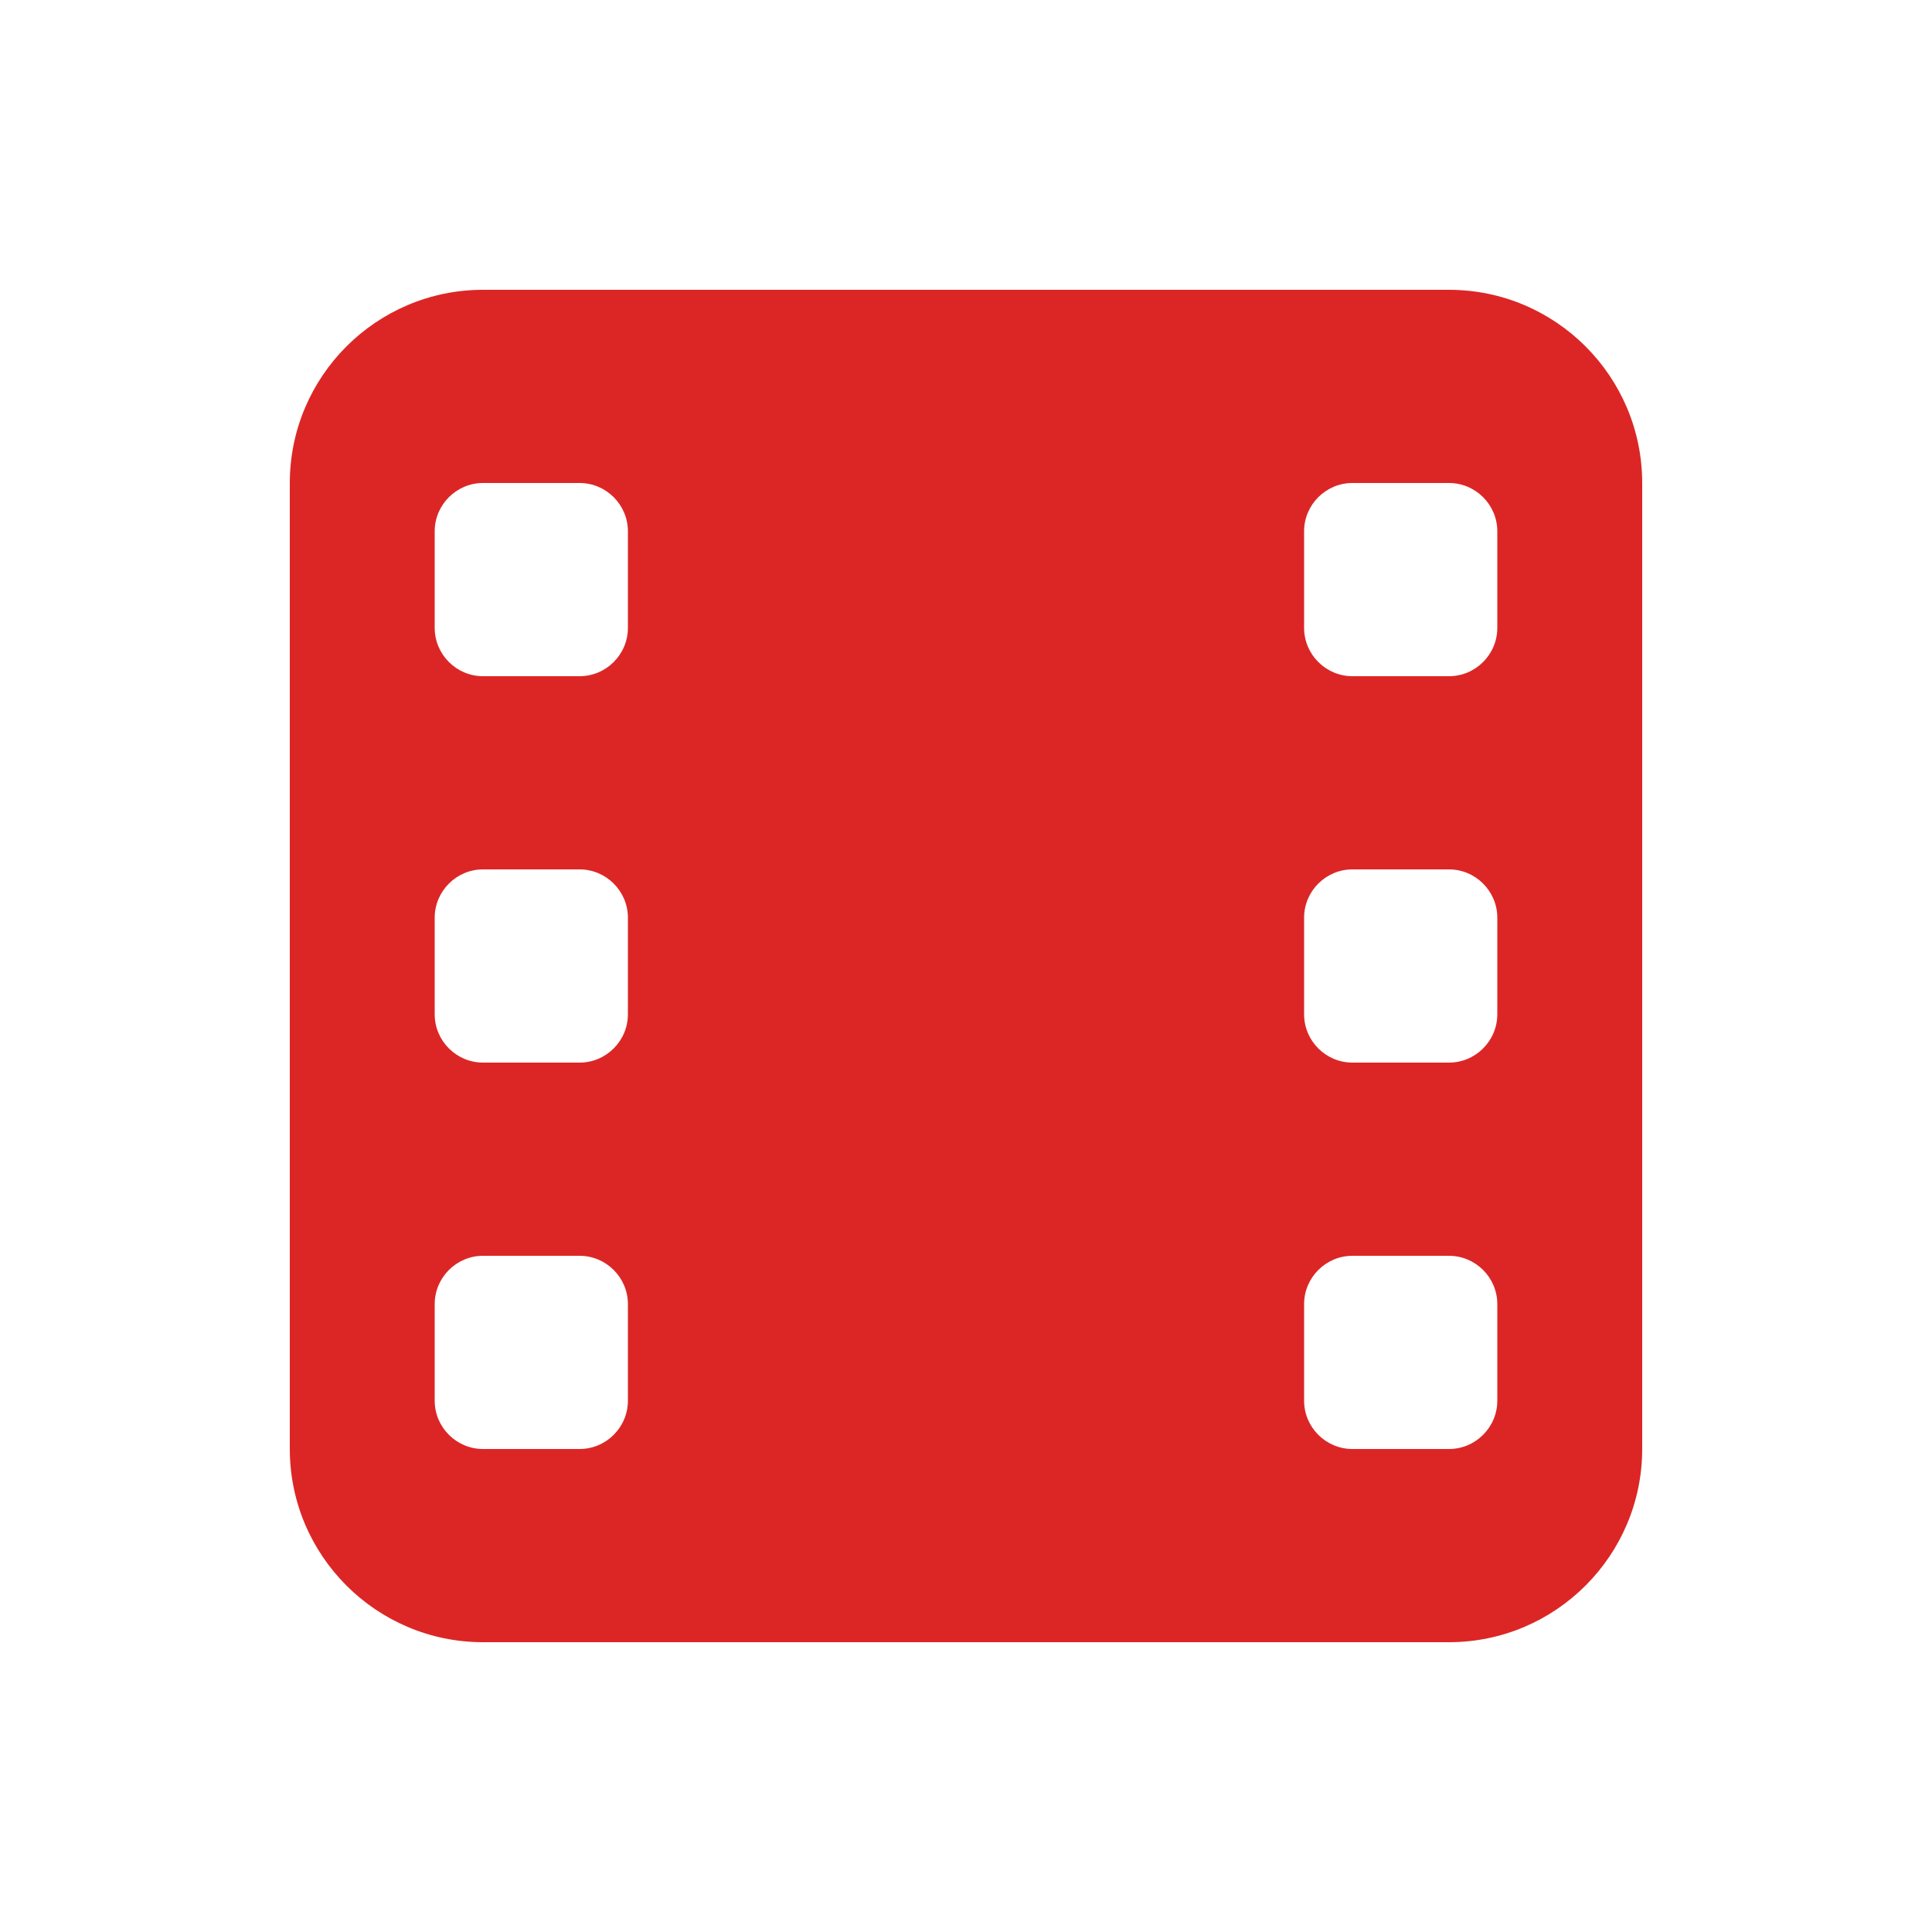
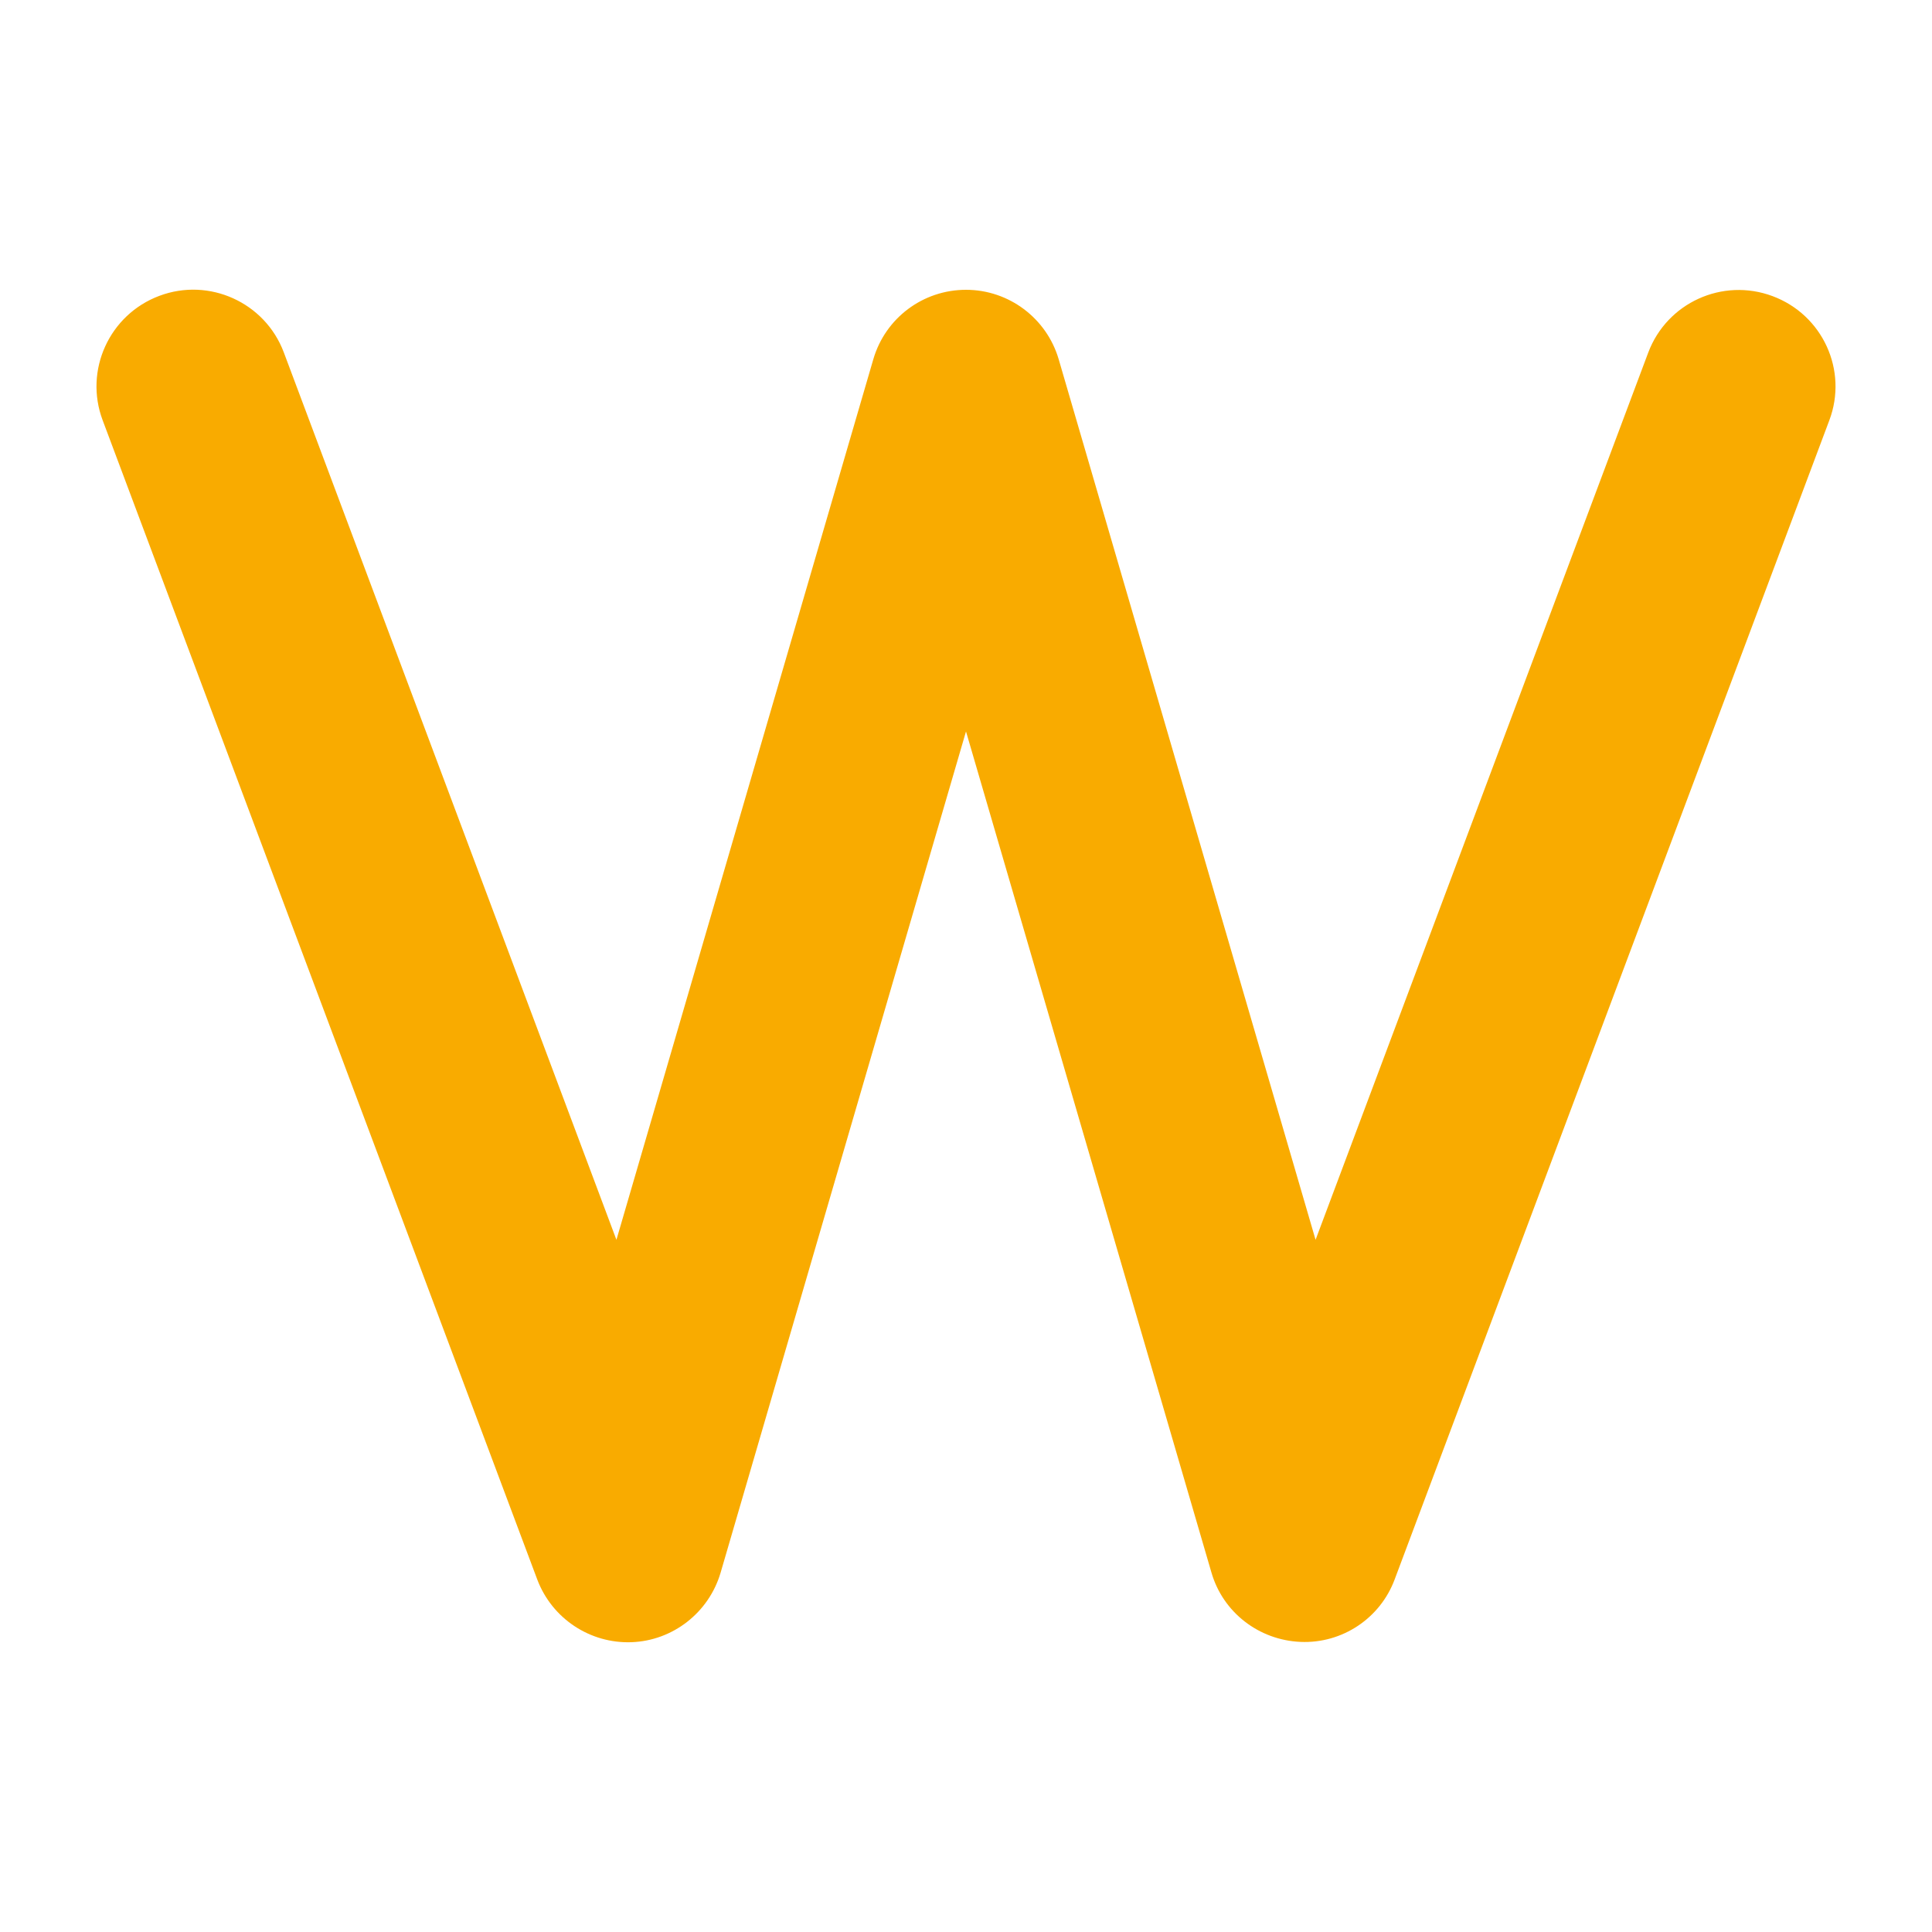
<svg xmlns="http://www.w3.org/2000/svg" viewBox="0 0 640 640">
-   <path fill="#dc2626" d="M96 160C96 124.7 124.7 96 160 96L480 96C515.3 96 544 124.7 544 160L544 480C544 515.3 515.3 544 480 544L160 544C124.7 544 96 515.3 96 480L96 160zM144 432L144 464C144 472.8 151.2 480 160 480L192 480C200.8 480 208 472.8 208 464L208 432C208 423.2 200.8 416 192 416L160 416C151.2 416 144 423.2 144 432zM448 416C439.2 416 432 423.2 432 432L432 464C432 472.8 439.2 480 448 480L480 480C488.8 480 496 472.8 496 464L496 432C496 423.2 488.8 416 480 416L448 416zM144 304L144 336C144 344.8 151.2 352 160 352L192 352C200.8 352 208 344.8 208 336L208 304C208 295.2 200.8 288 192 288L160 288C151.2 288 144 295.2 144 304zM448 288C439.2 288 432 295.2 432 304L432 336C432 344.8 439.2 352 448 352L480 352C488.8 352 496 344.8 496 336L496 304C496 295.2 488.8 288 480 288L448 288zM144 176L144 208C144 216.8 151.2 224 160 224L192 224C200.8 224 208 216.8 208 208L208 176C208 167.2 200.8 160 192 160L160 160C151.2 160 144 167.2 144 176zM448 160C439.2 160 432 167.2 432 176L432 208C432 216.8 439.2 224 448 224L480 224C488.8 224 496 216.8 496 208L496 176C496 167.2 488.8 160 480 160L448 160z" />
+   <path fill="#f9ab00" d="M52.8 98C69.3 91.8 87.8 100.2 94 116.7L204.2 410.7L289.3 119C293.3 105.3 305.8 96 320 96C334.2 96 346.7 105.4 350.7 119L435.8 410.7L546 116.8C552.2 100.3 570.6 91.9 587.2 98.1C603.8 104.3 612.2 122.7 606 139.2L462 523.2C457.2 536.1 444.6 544.5 430.8 543.9C417 543.3 405.1 534.1 401.3 520.9L320 242.3L238.7 521C234.8 534.2 222.9 543.5 209.2 544C195.5 544.5 182.9 536.2 178 523.3L34 139.2C27.8 122.7 36.2 104.2 52.8 98z" />
</svg>
